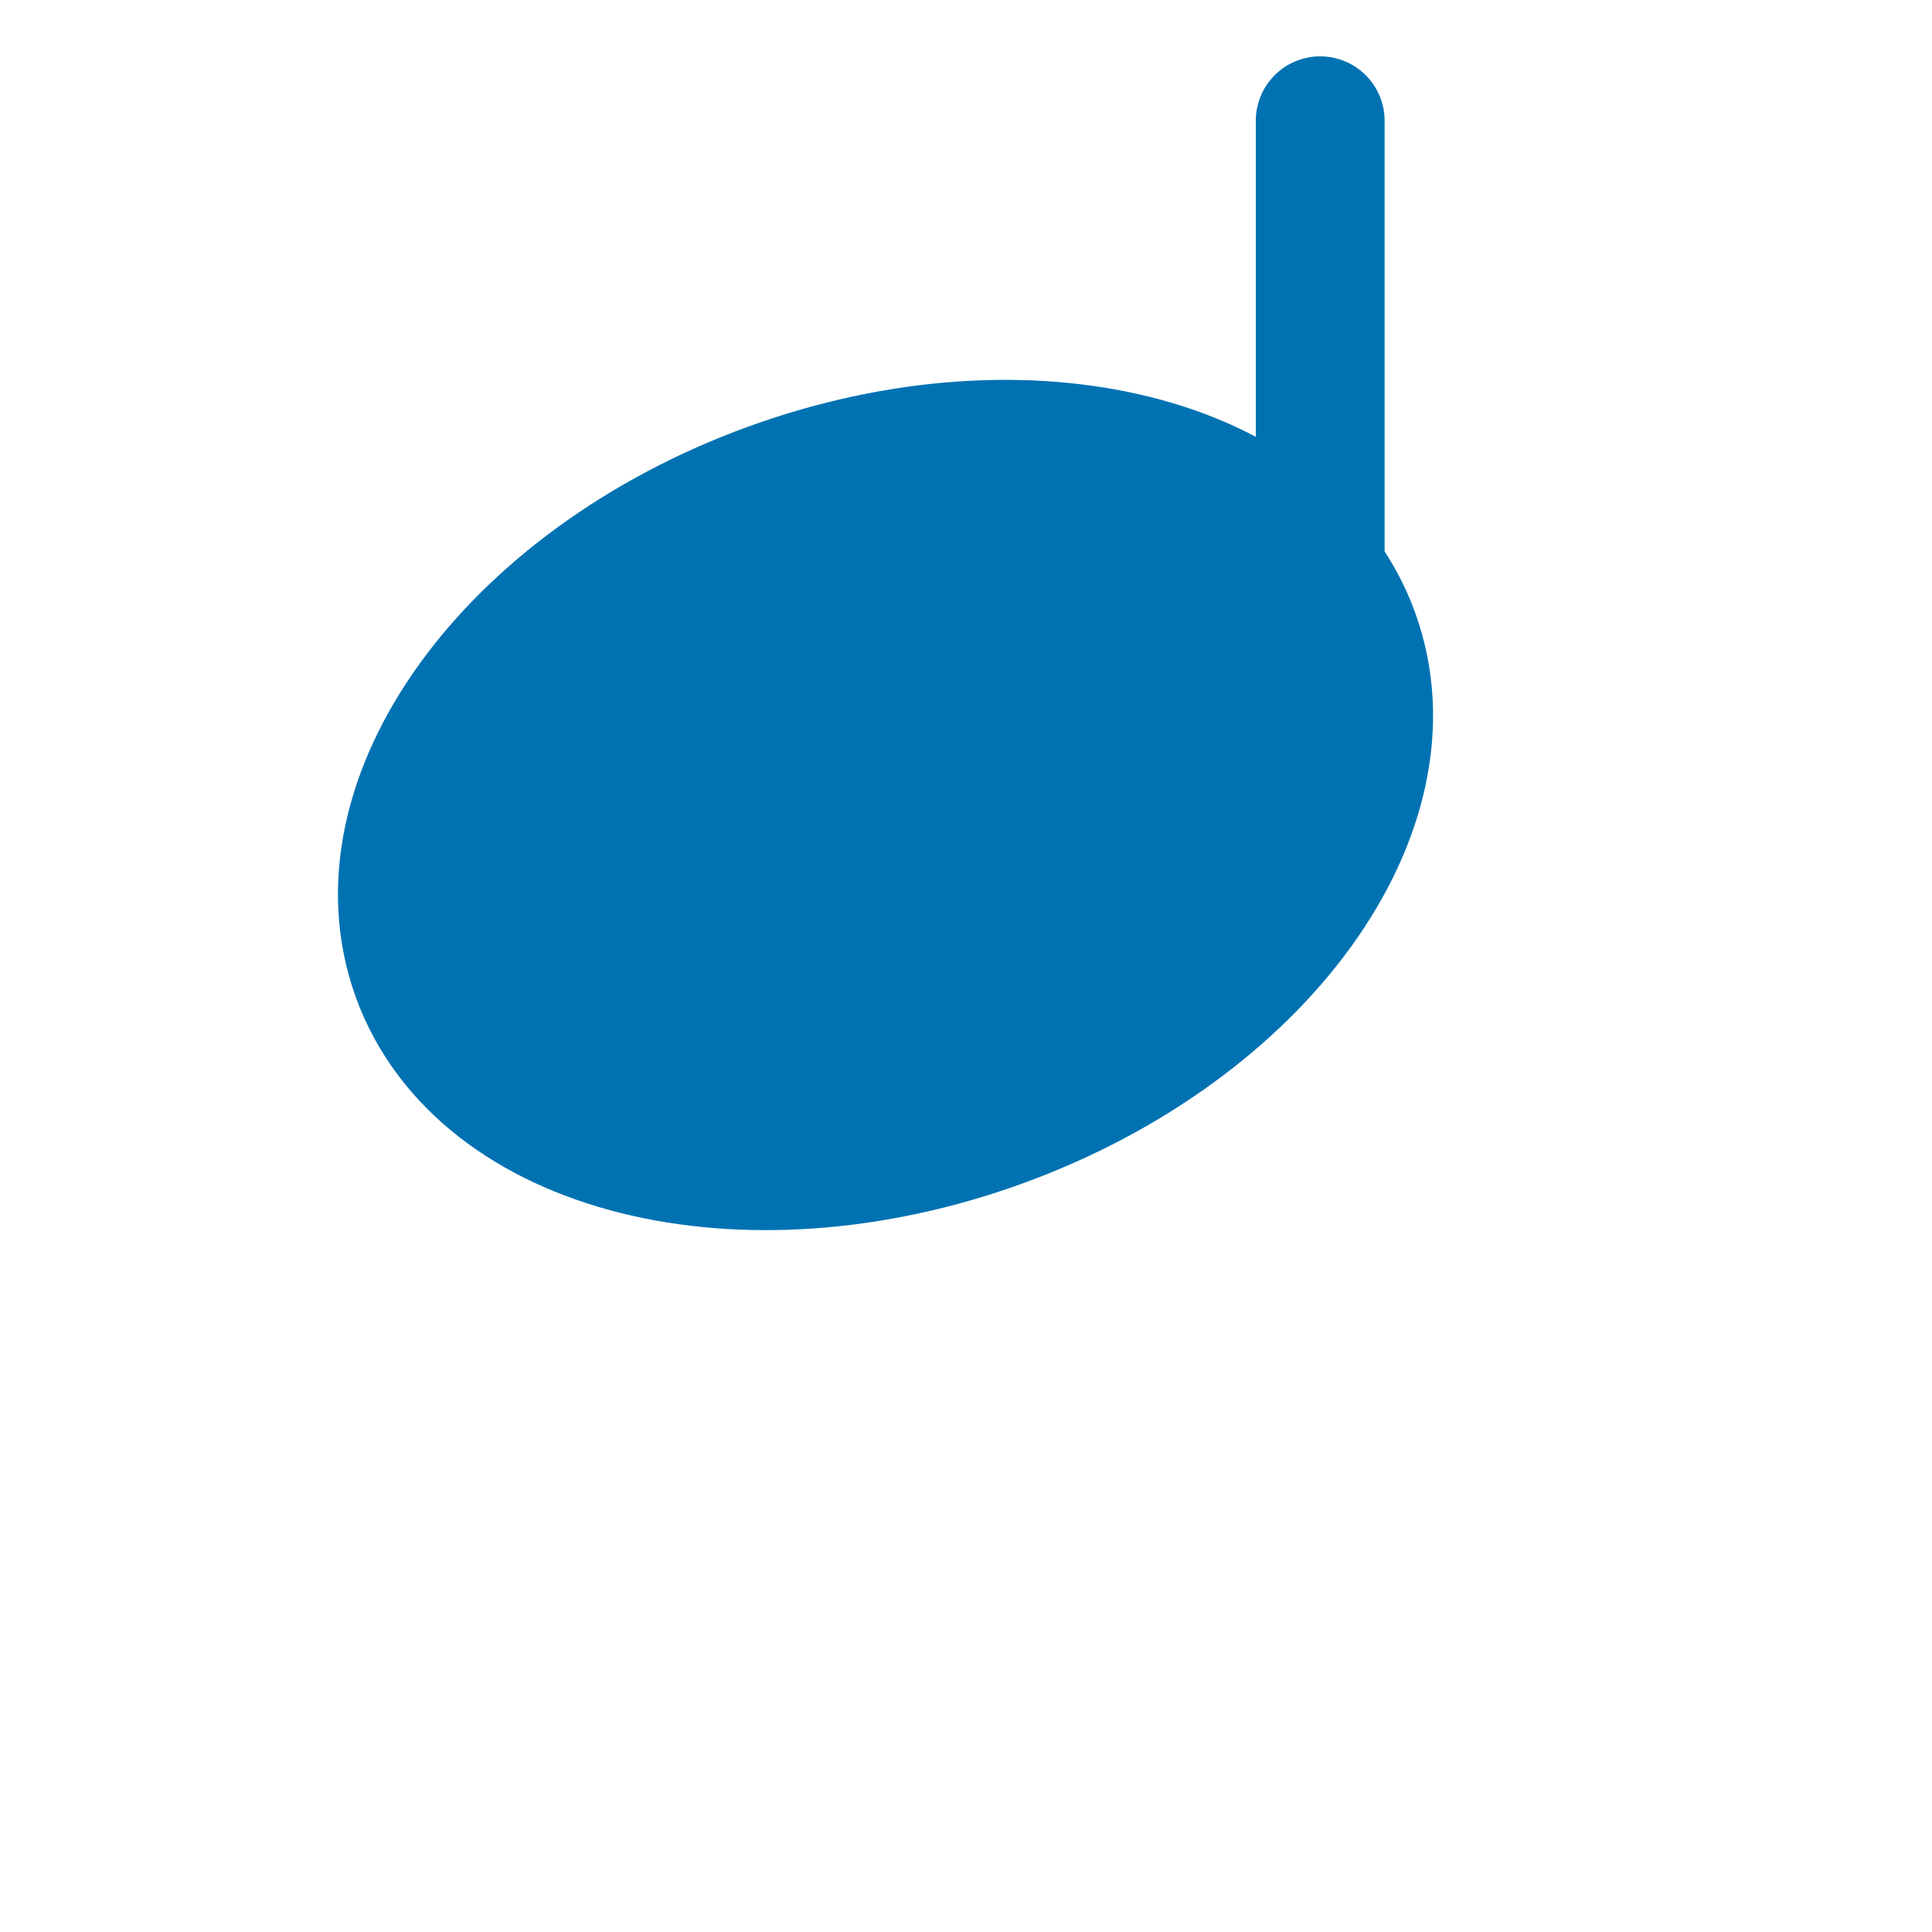
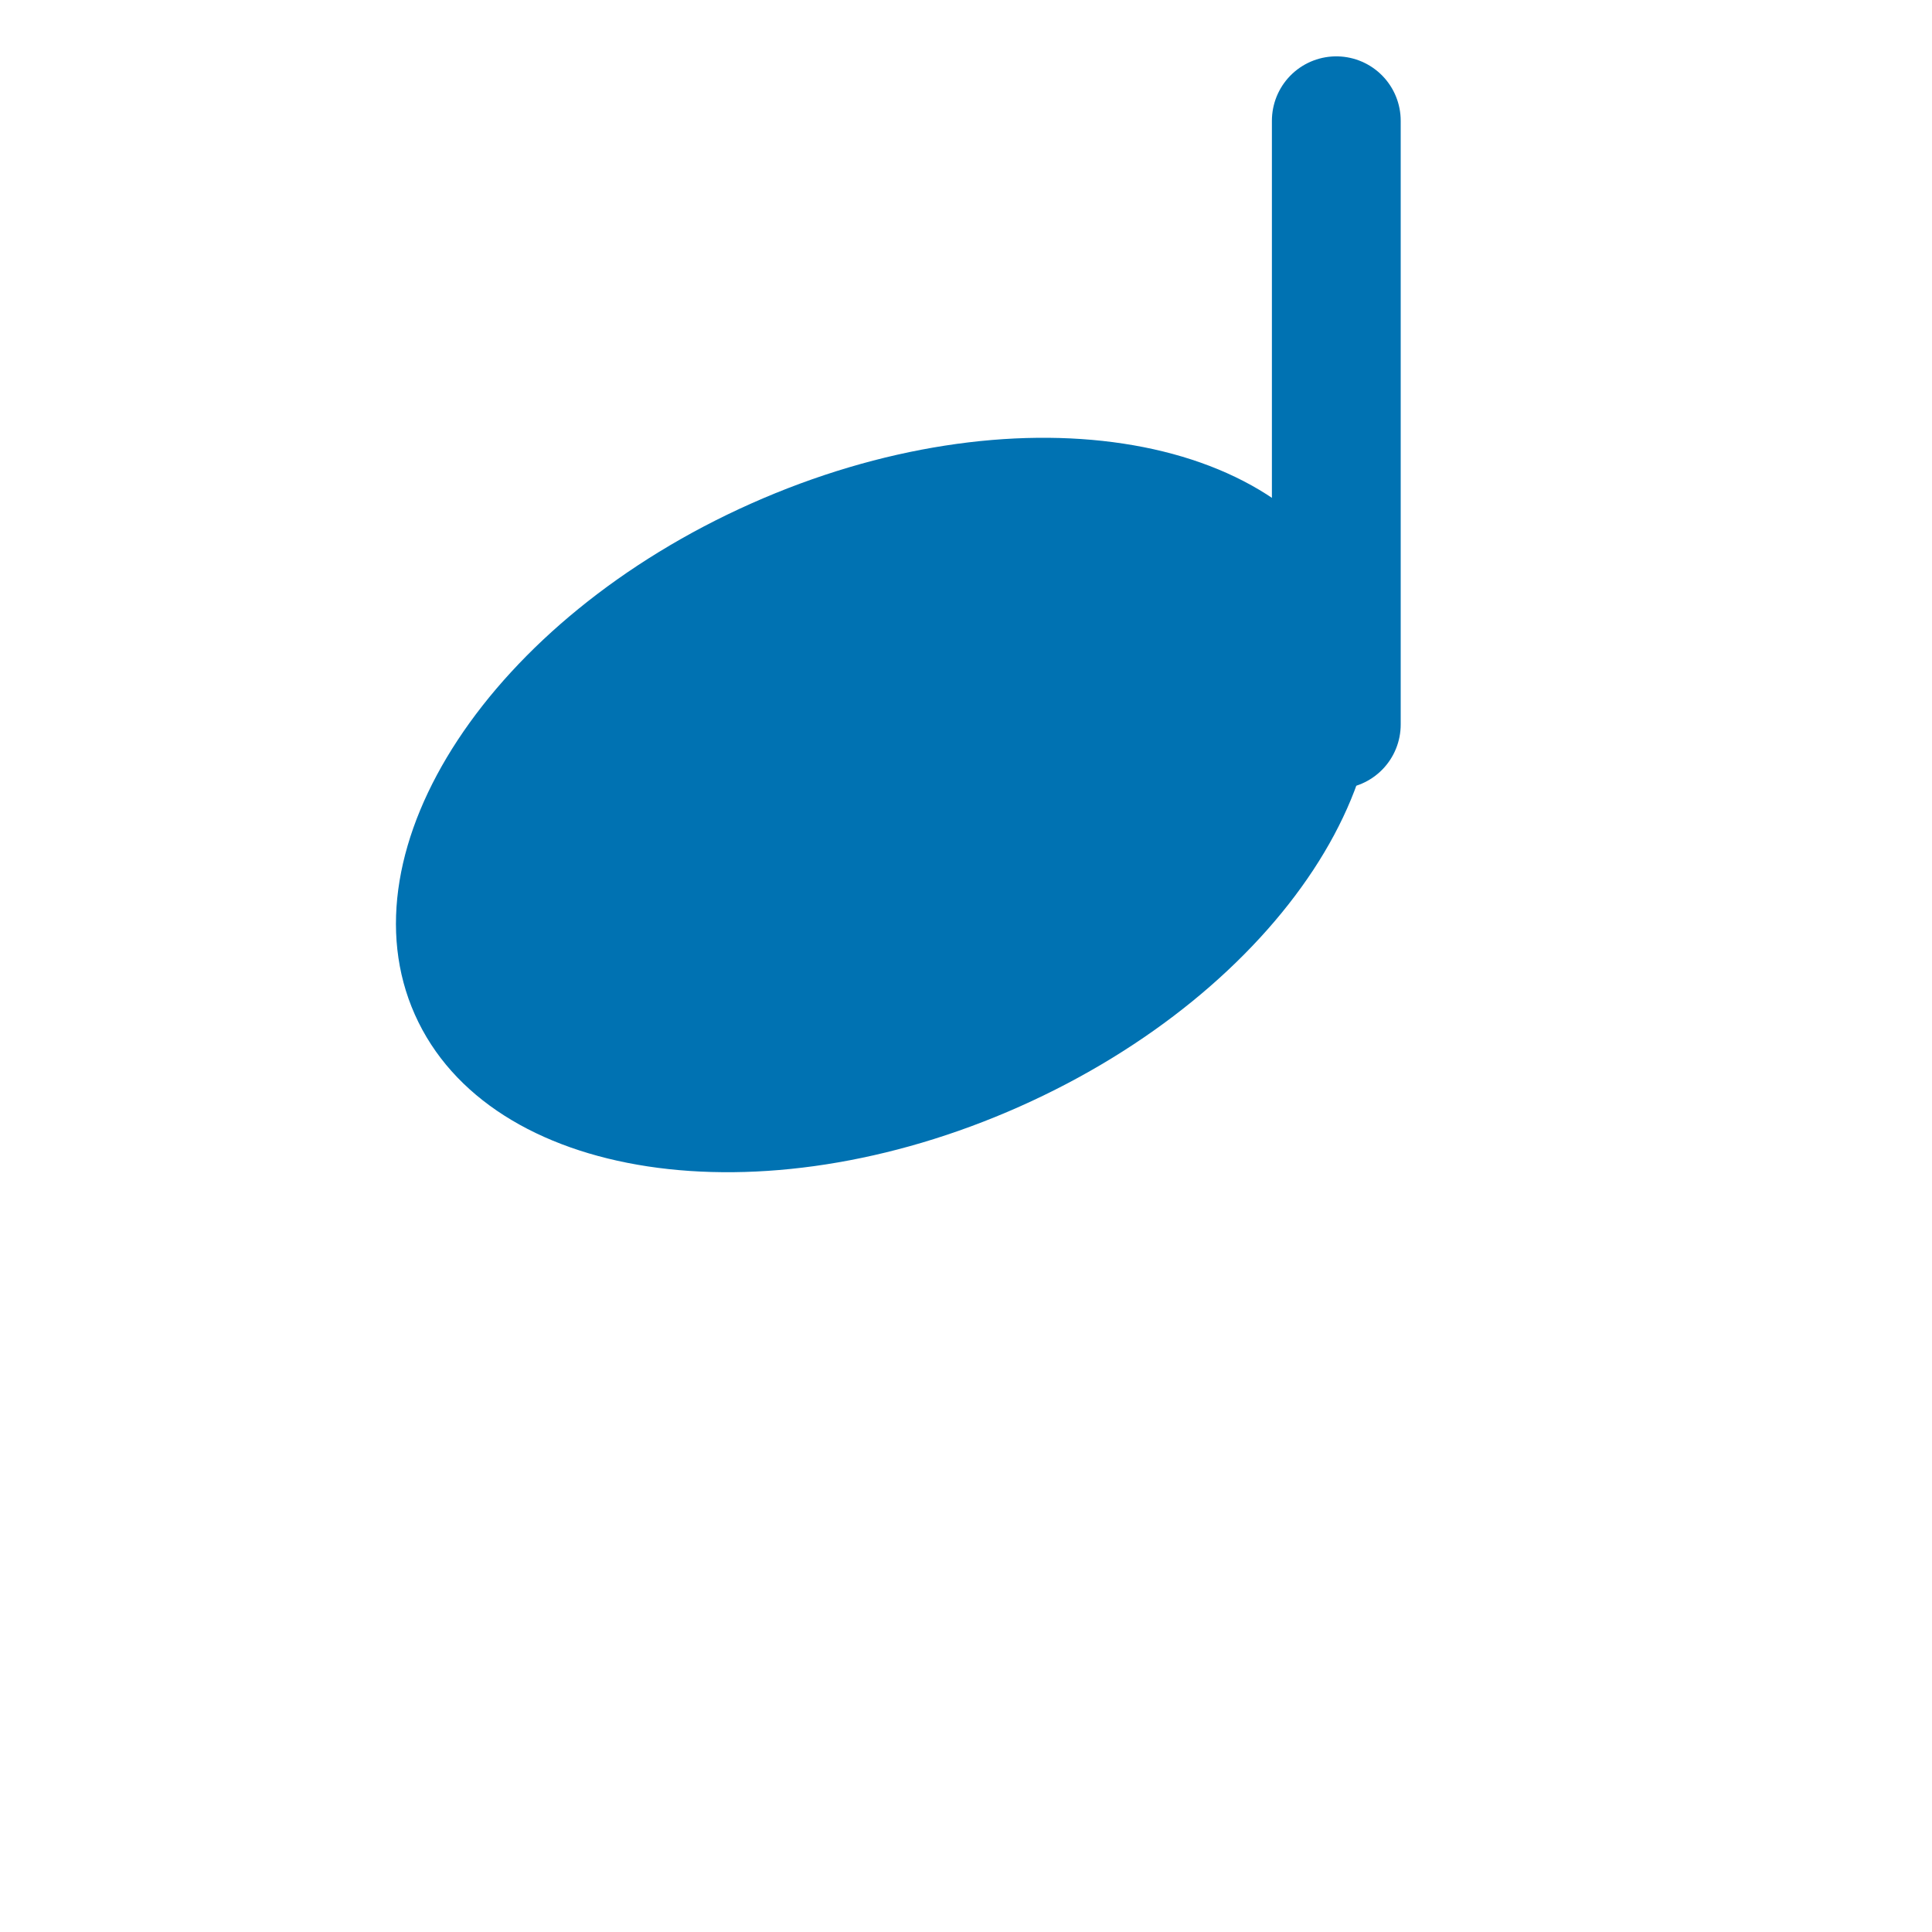
<svg xmlns="http://www.w3.org/2000/svg" viewBox="0 0 24 24">
-   <ellipse cx="11" cy="10" rx="6.2" ry="4.2" transform="rotate(-20 11 10)" fill="#0072b2" stroke="#0072b2" stroke-width="1.6" />
-   <path d="M16.4 8.8V1.5" fill="none" stroke="#0072b2" stroke-width="1.6" stroke-linecap="round" />
+   <ellipse cx="11" cy="10" rx="6.4" ry="4.1" transform="rotate(-24 11 10)" fill="#0072b2" />
+   <path d="M16.6 9V1.5" fill="none" stroke="#0072b2" stroke-width="1.6" stroke-linecap="round" />
</svg>
